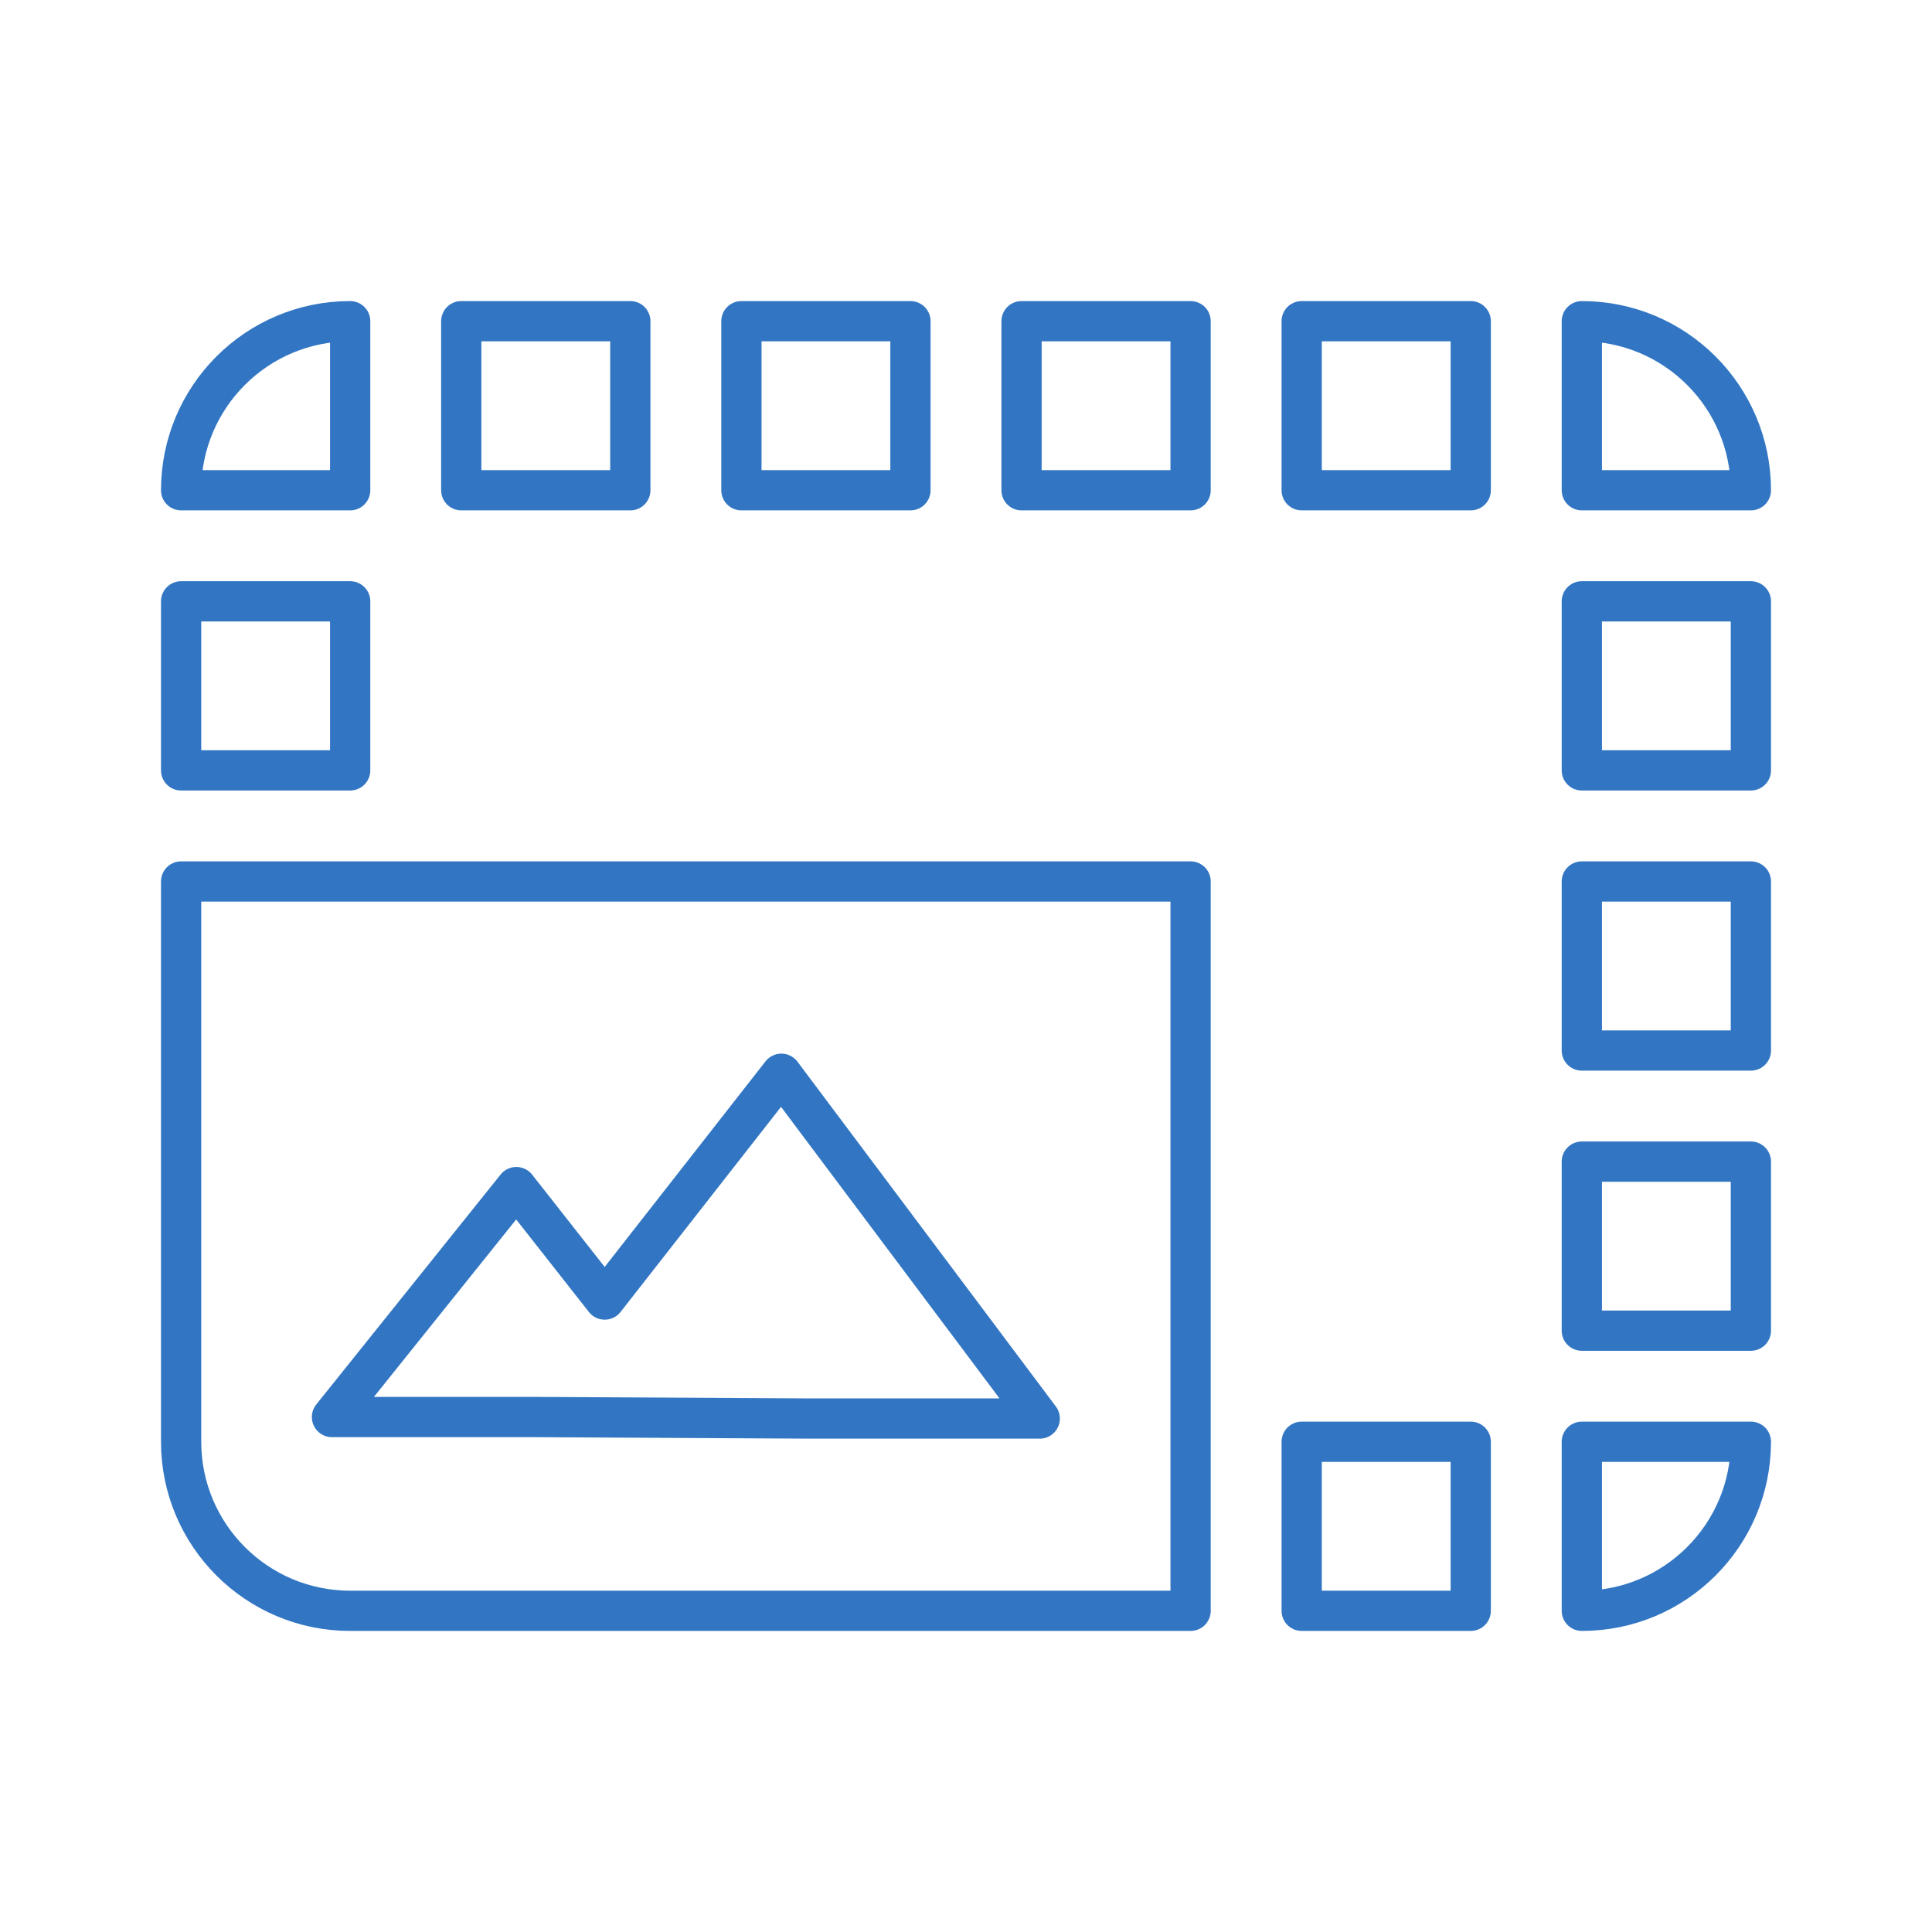
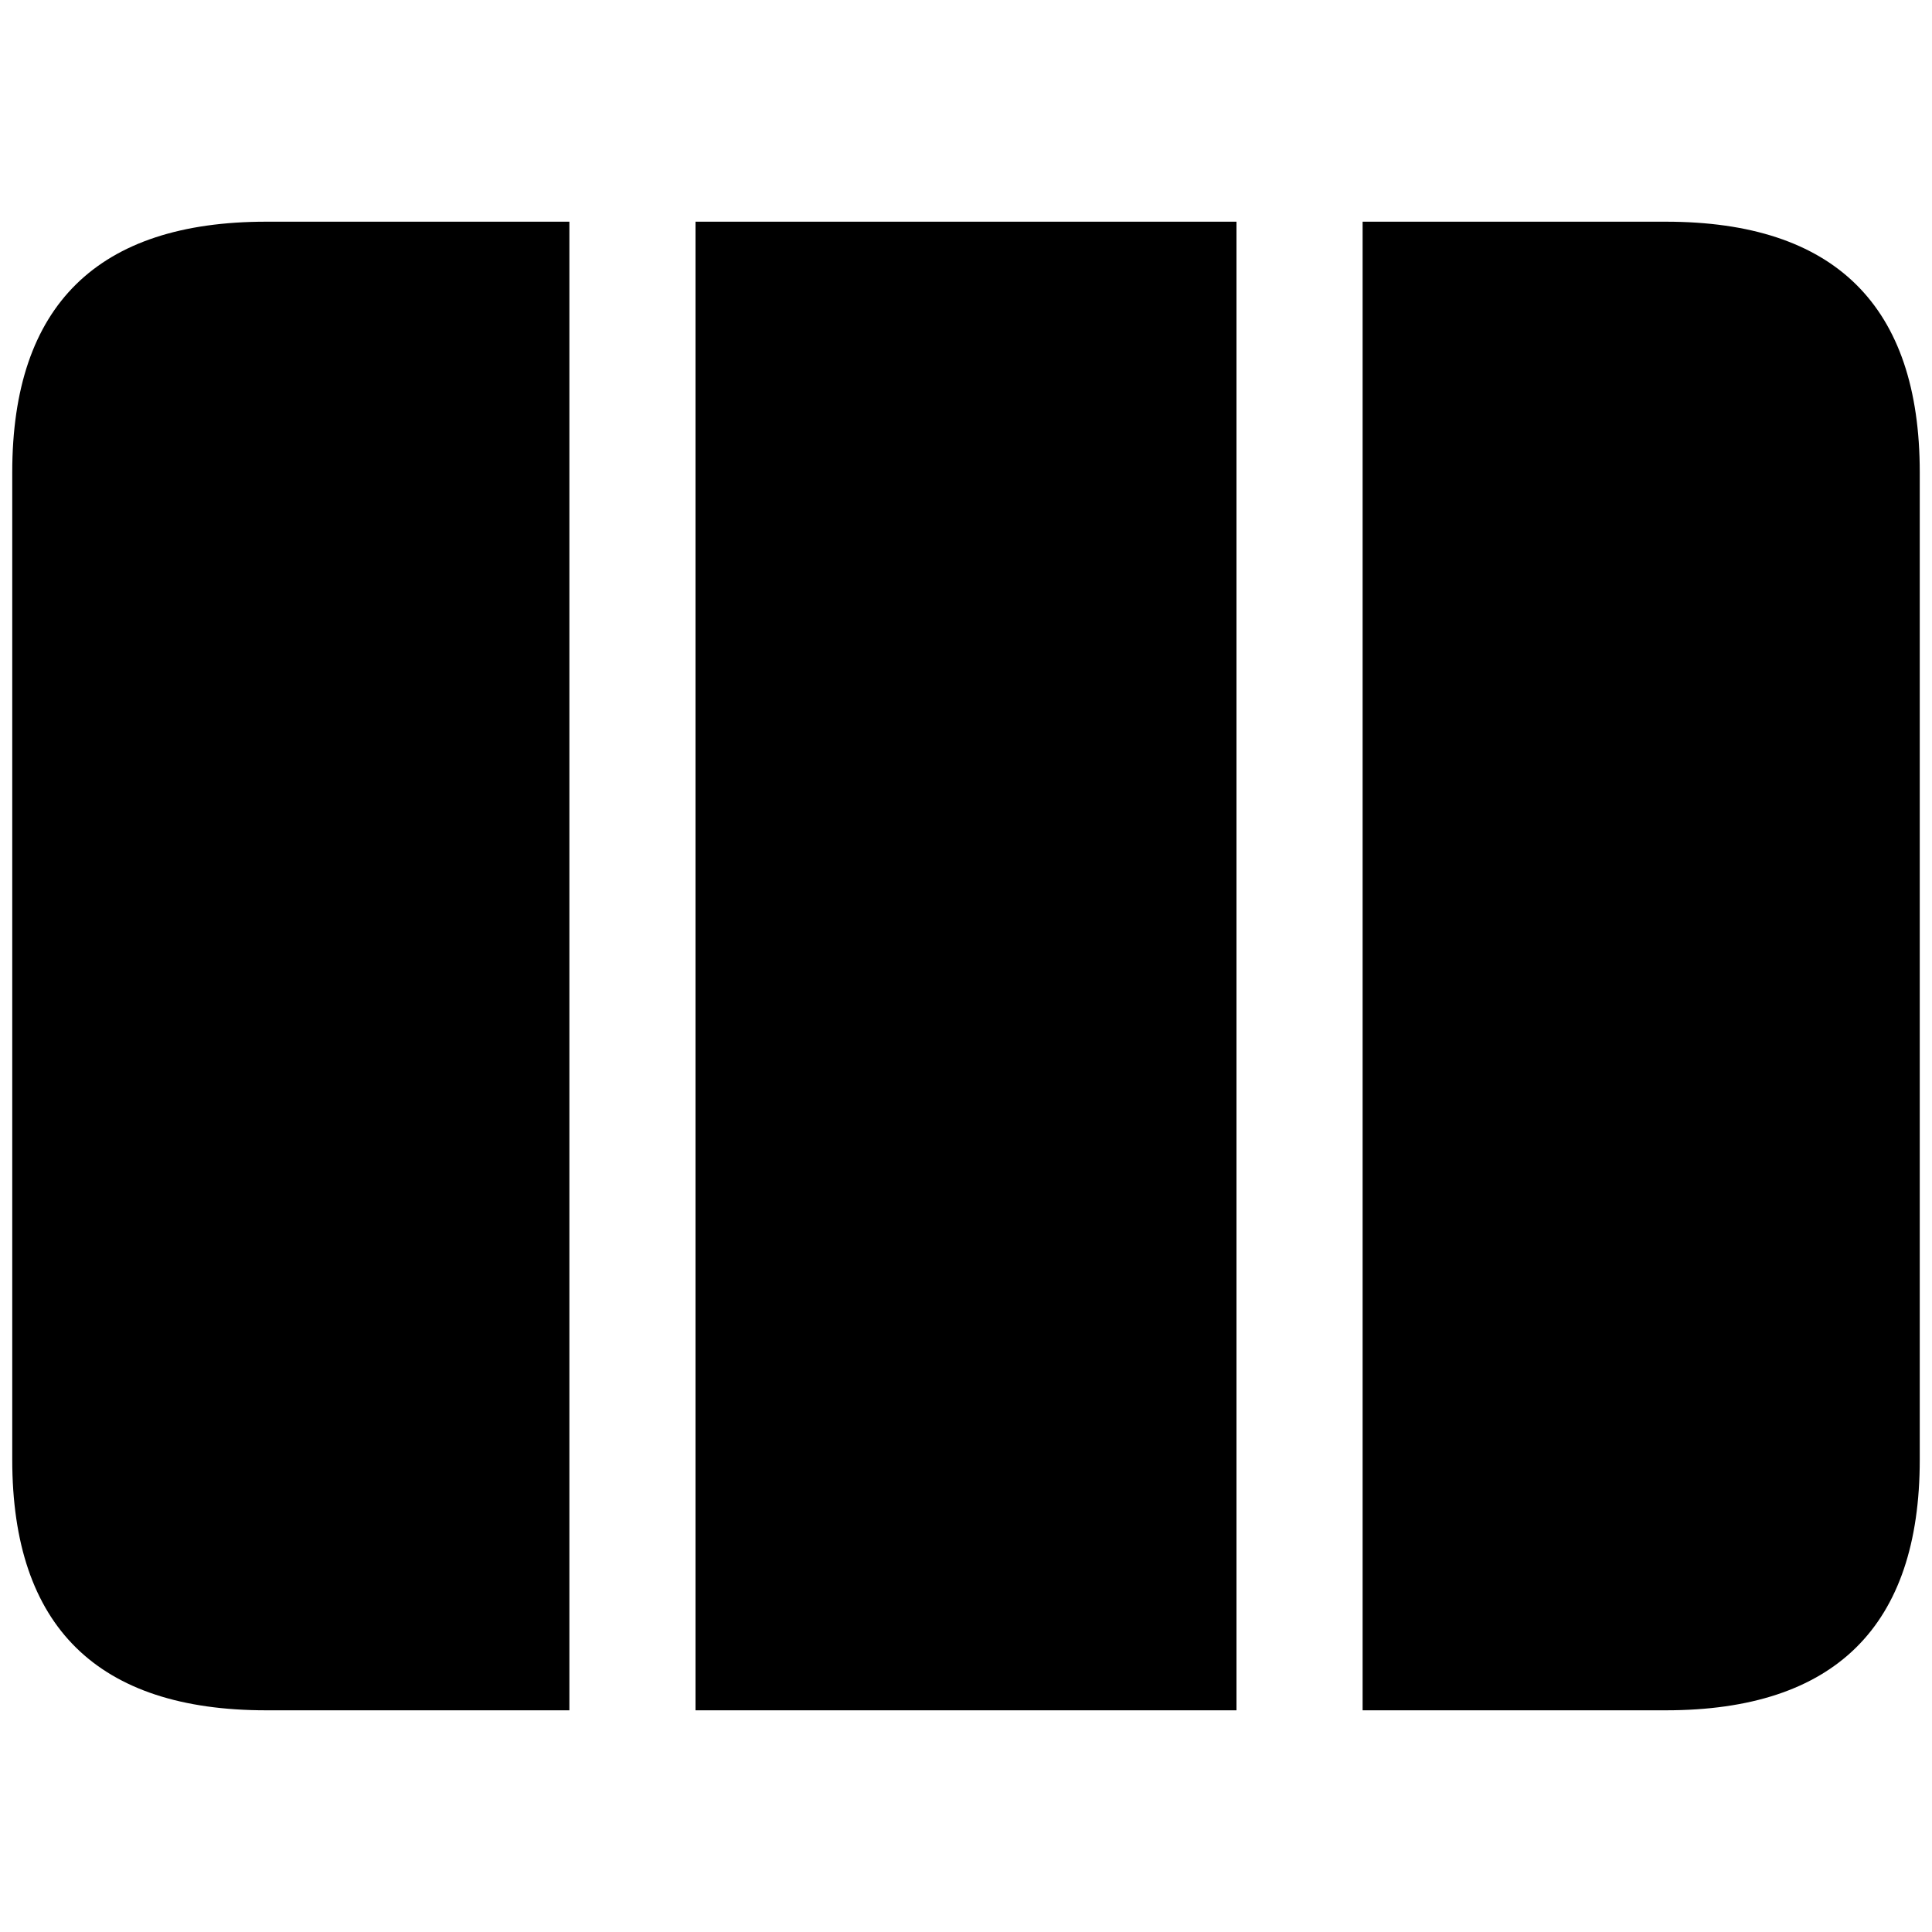
- <svg xmlns="http://www.w3.org/2000/svg" width="800px" height="800px" viewBox="0 0 48 48" fill="#000000">
+ <svg xmlns="http://www.w3.org/2000/svg" fill="#000000" viewBox="0 0 56 56">
  <g id="SVGRepo_bgCarrier" stroke-width="0" />
  <g id="SVGRepo_tracerCarrier" stroke-linecap="round" stroke-linejoin="round" />
  <g id="SVGRepo_iconCarrier">
-     <defs>
-       <style>.a{fill:none;stroke:#3276c3;stroke-linecap:round;stroke-linejoin:round;}</style>
-     </defs>
-     <path class="a" d="M19.413,26.677l-4.389,5.61-2.196-2.794L8.248,35.206h5.056l6.798.037h5.73Z" />
-     <path class="a" d="M8.7,7.98h0a0,0,0,0,1,0,0v4.2a0,0,0,0,1,0,0H4.5a0,0,0,0,1,0,0v0a4.2,4.2,0,0,1,4.2-4.2Z" />
-     <rect class="a" x="4.5" y="14.94" width="4.2" height="4.2" />
-     <path class="a" d="M39.3,7.98h0a4.2,4.2,0,0,1,4.2,4.2v0a0,0,0,0,1,0,0H39.3a0,0,0,0,1,0,0V7.98A0,0,0,0,1,39.3,7.98Z" />
-     <rect class="a" x="11.46" y="7.98" width="4.2" height="4.2" />
-     <rect class="a" x="18.42" y="7.98" width="4.2" height="4.2" />
-     <rect class="a" x="25.38" y="7.98" width="4.2" height="4.2" />
-     <rect class="a" x="32.34" y="7.98" width="4.2" height="4.2" />
-     <rect class="a" x="32.34" y="35.82" width="4.2" height="4.2" />
-     <path class="a" d="M39.3,35.82h0a4.2,4.2,0,0,1,4.2,4.2v0a0,0,0,0,1,0,0H39.3a0,0,0,0,1,0,0v-4.2A0,0,0,0,1,39.3,35.82Z" transform="translate(79.32 -3.48) rotate(90)" />
-     <rect class="a" x="39.3" y="14.94" width="4.2" height="4.2" transform="translate(58.44 -24.36) rotate(90)" />
-     <rect class="a" x="39.3" y="21.9" width="4.2" height="4.2" transform="translate(65.4 -17.4) rotate(90)" />
-     <rect class="a" x="39.3" y="28.86" width="4.2" height="4.2" transform="translate(72.36 -10.44) rotate(90)" />
-     <path class="a" d="M4.5,21.9H29.58a0,0,0,0,1,0,0V40.02a0,0,0,0,1,0,0H8.7a4.2,4.2,0,0,1-4.2-4.2V21.9A0,0,0,0,1,4.5,21.9Z" />
+     <path d="M 39.496 49.574 L 48.285 49.574 C 53.184 49.574 55.645 47.137 55.645 42.309 L 55.645 13.691 C 55.645 8.863 53.184 6.426 48.285 6.426 L 39.496 6.426 Z M 35.84 49.574 L 35.84 6.426 L 20.16 6.426 L 20.16 49.574 Z M 7.715 49.574 L 16.504 49.574 L 16.504 6.426 L 7.715 6.426 C 2.84 6.426 .355 8.84 .355 13.691 L .355 42.309 C .355 47.16 2.84 49.574 7.715 49.574 Z" />
  </g>
</svg>
